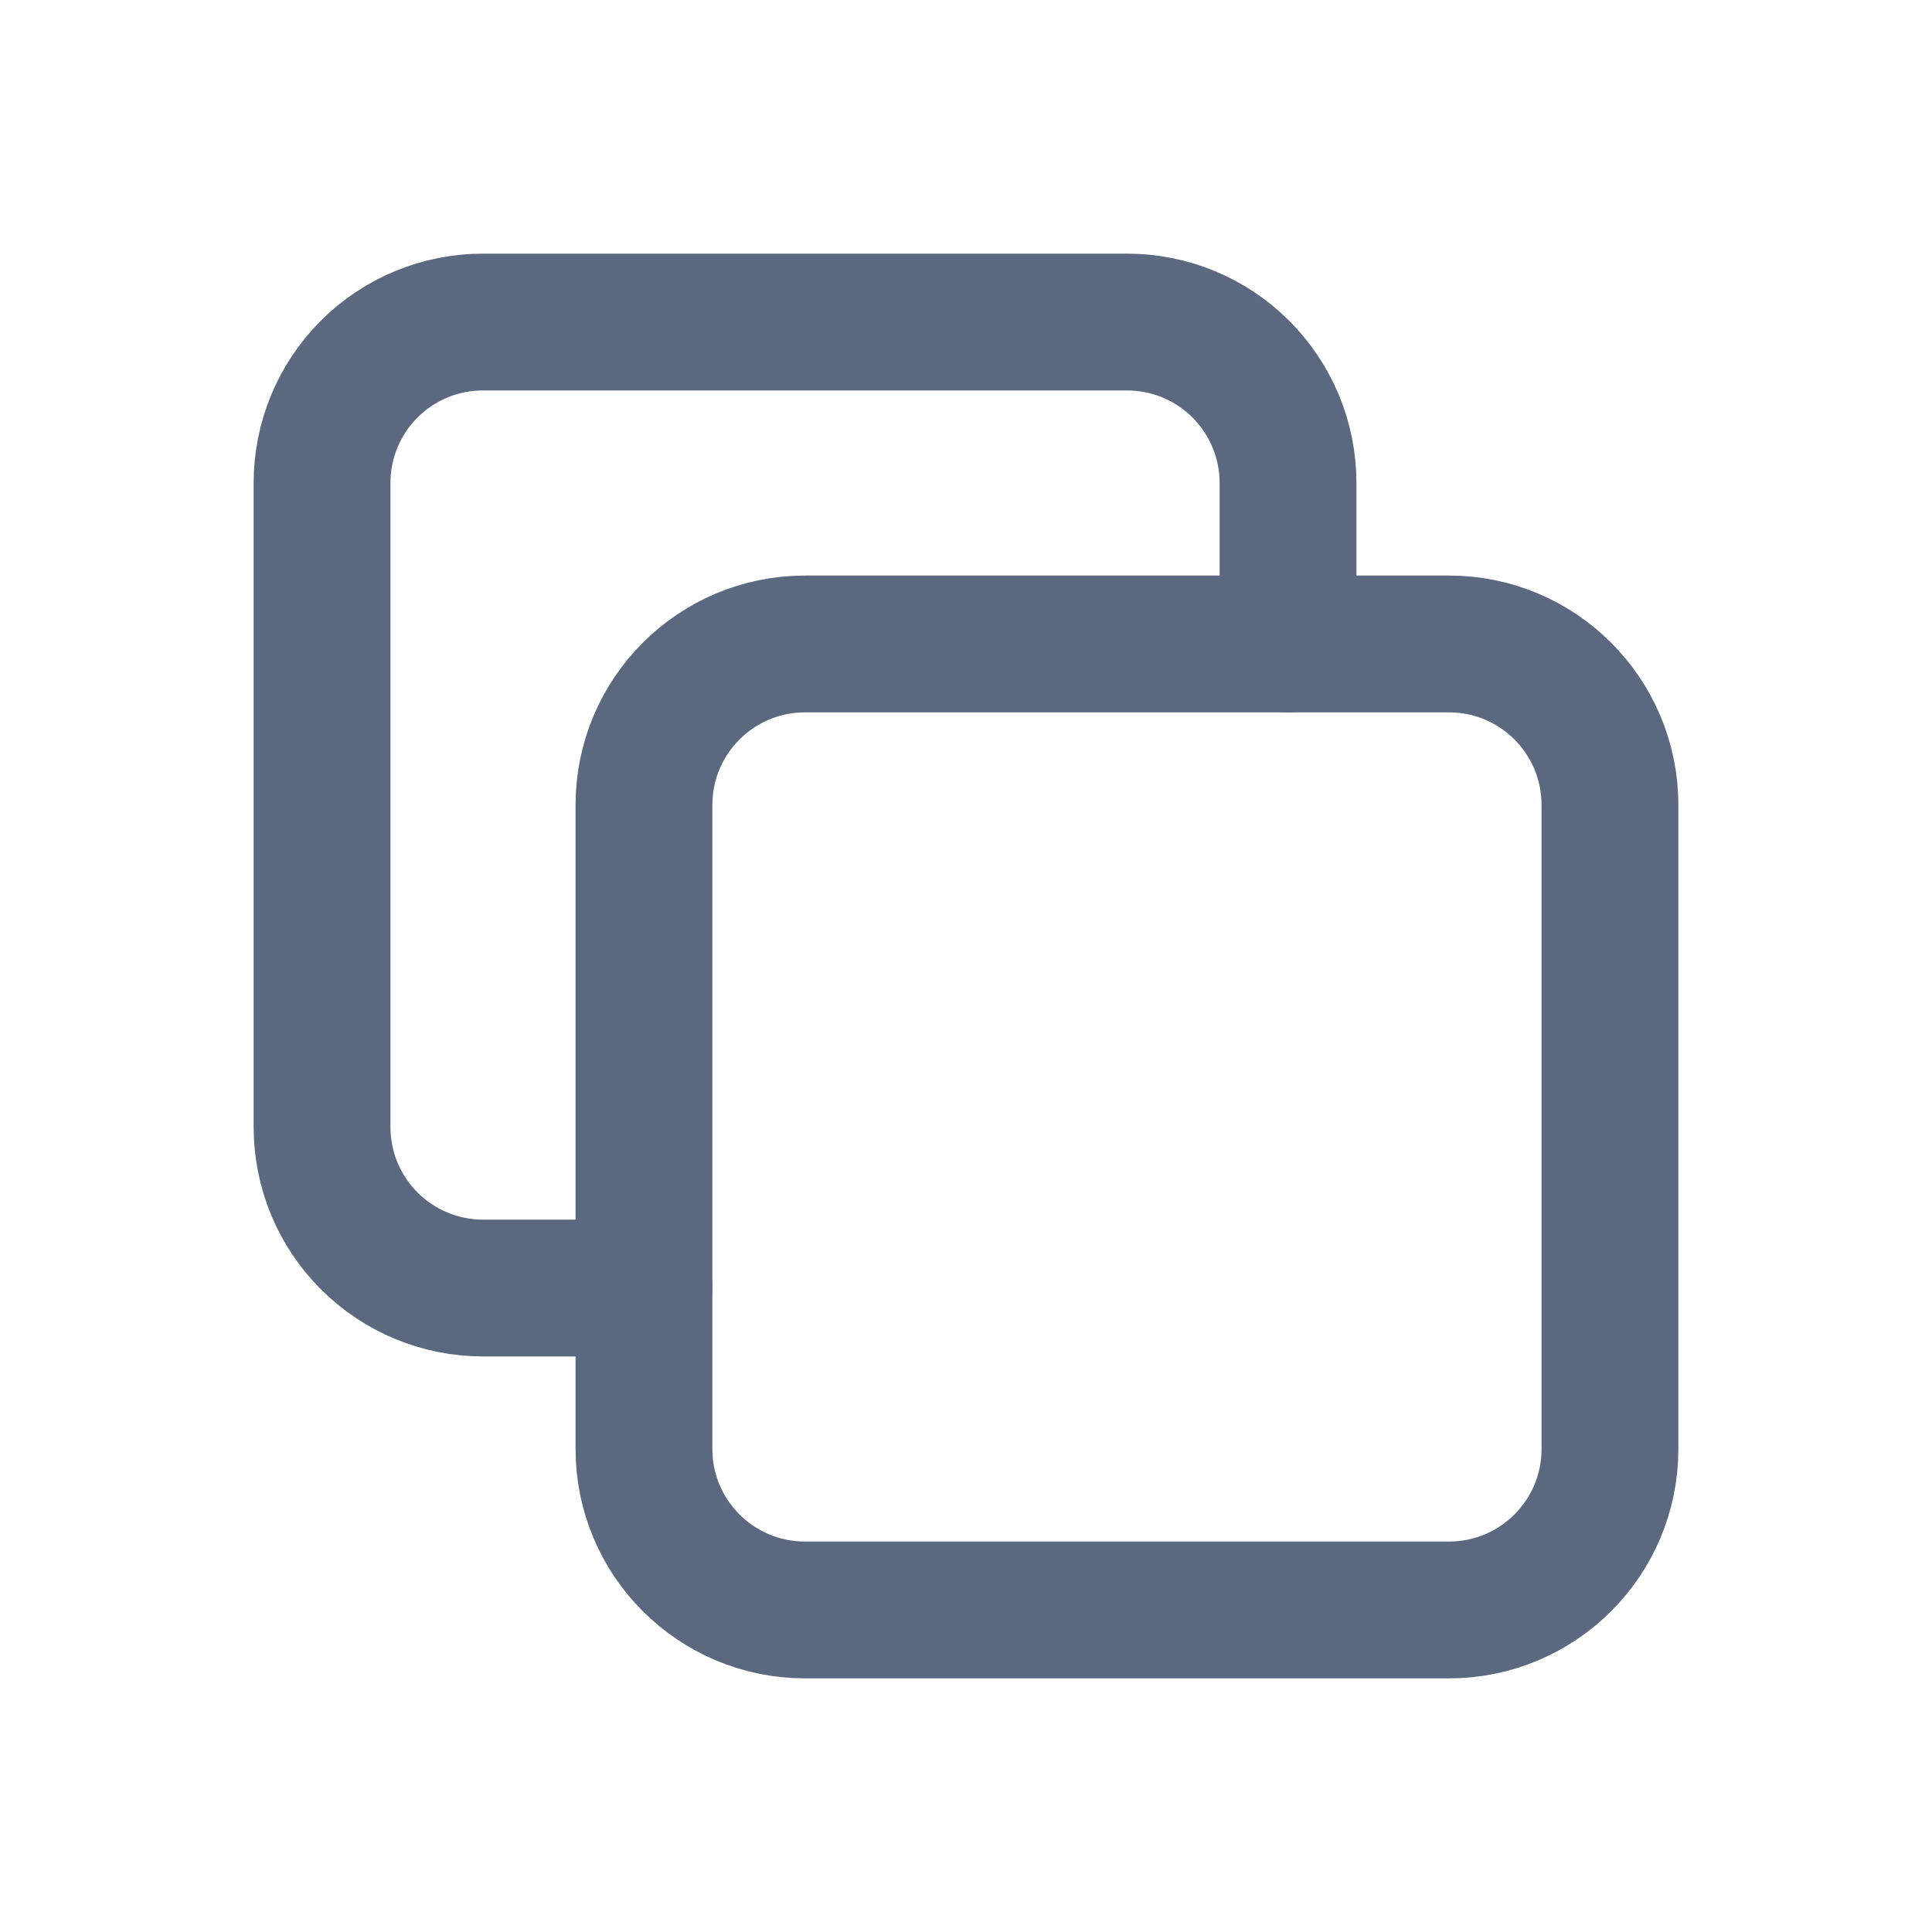
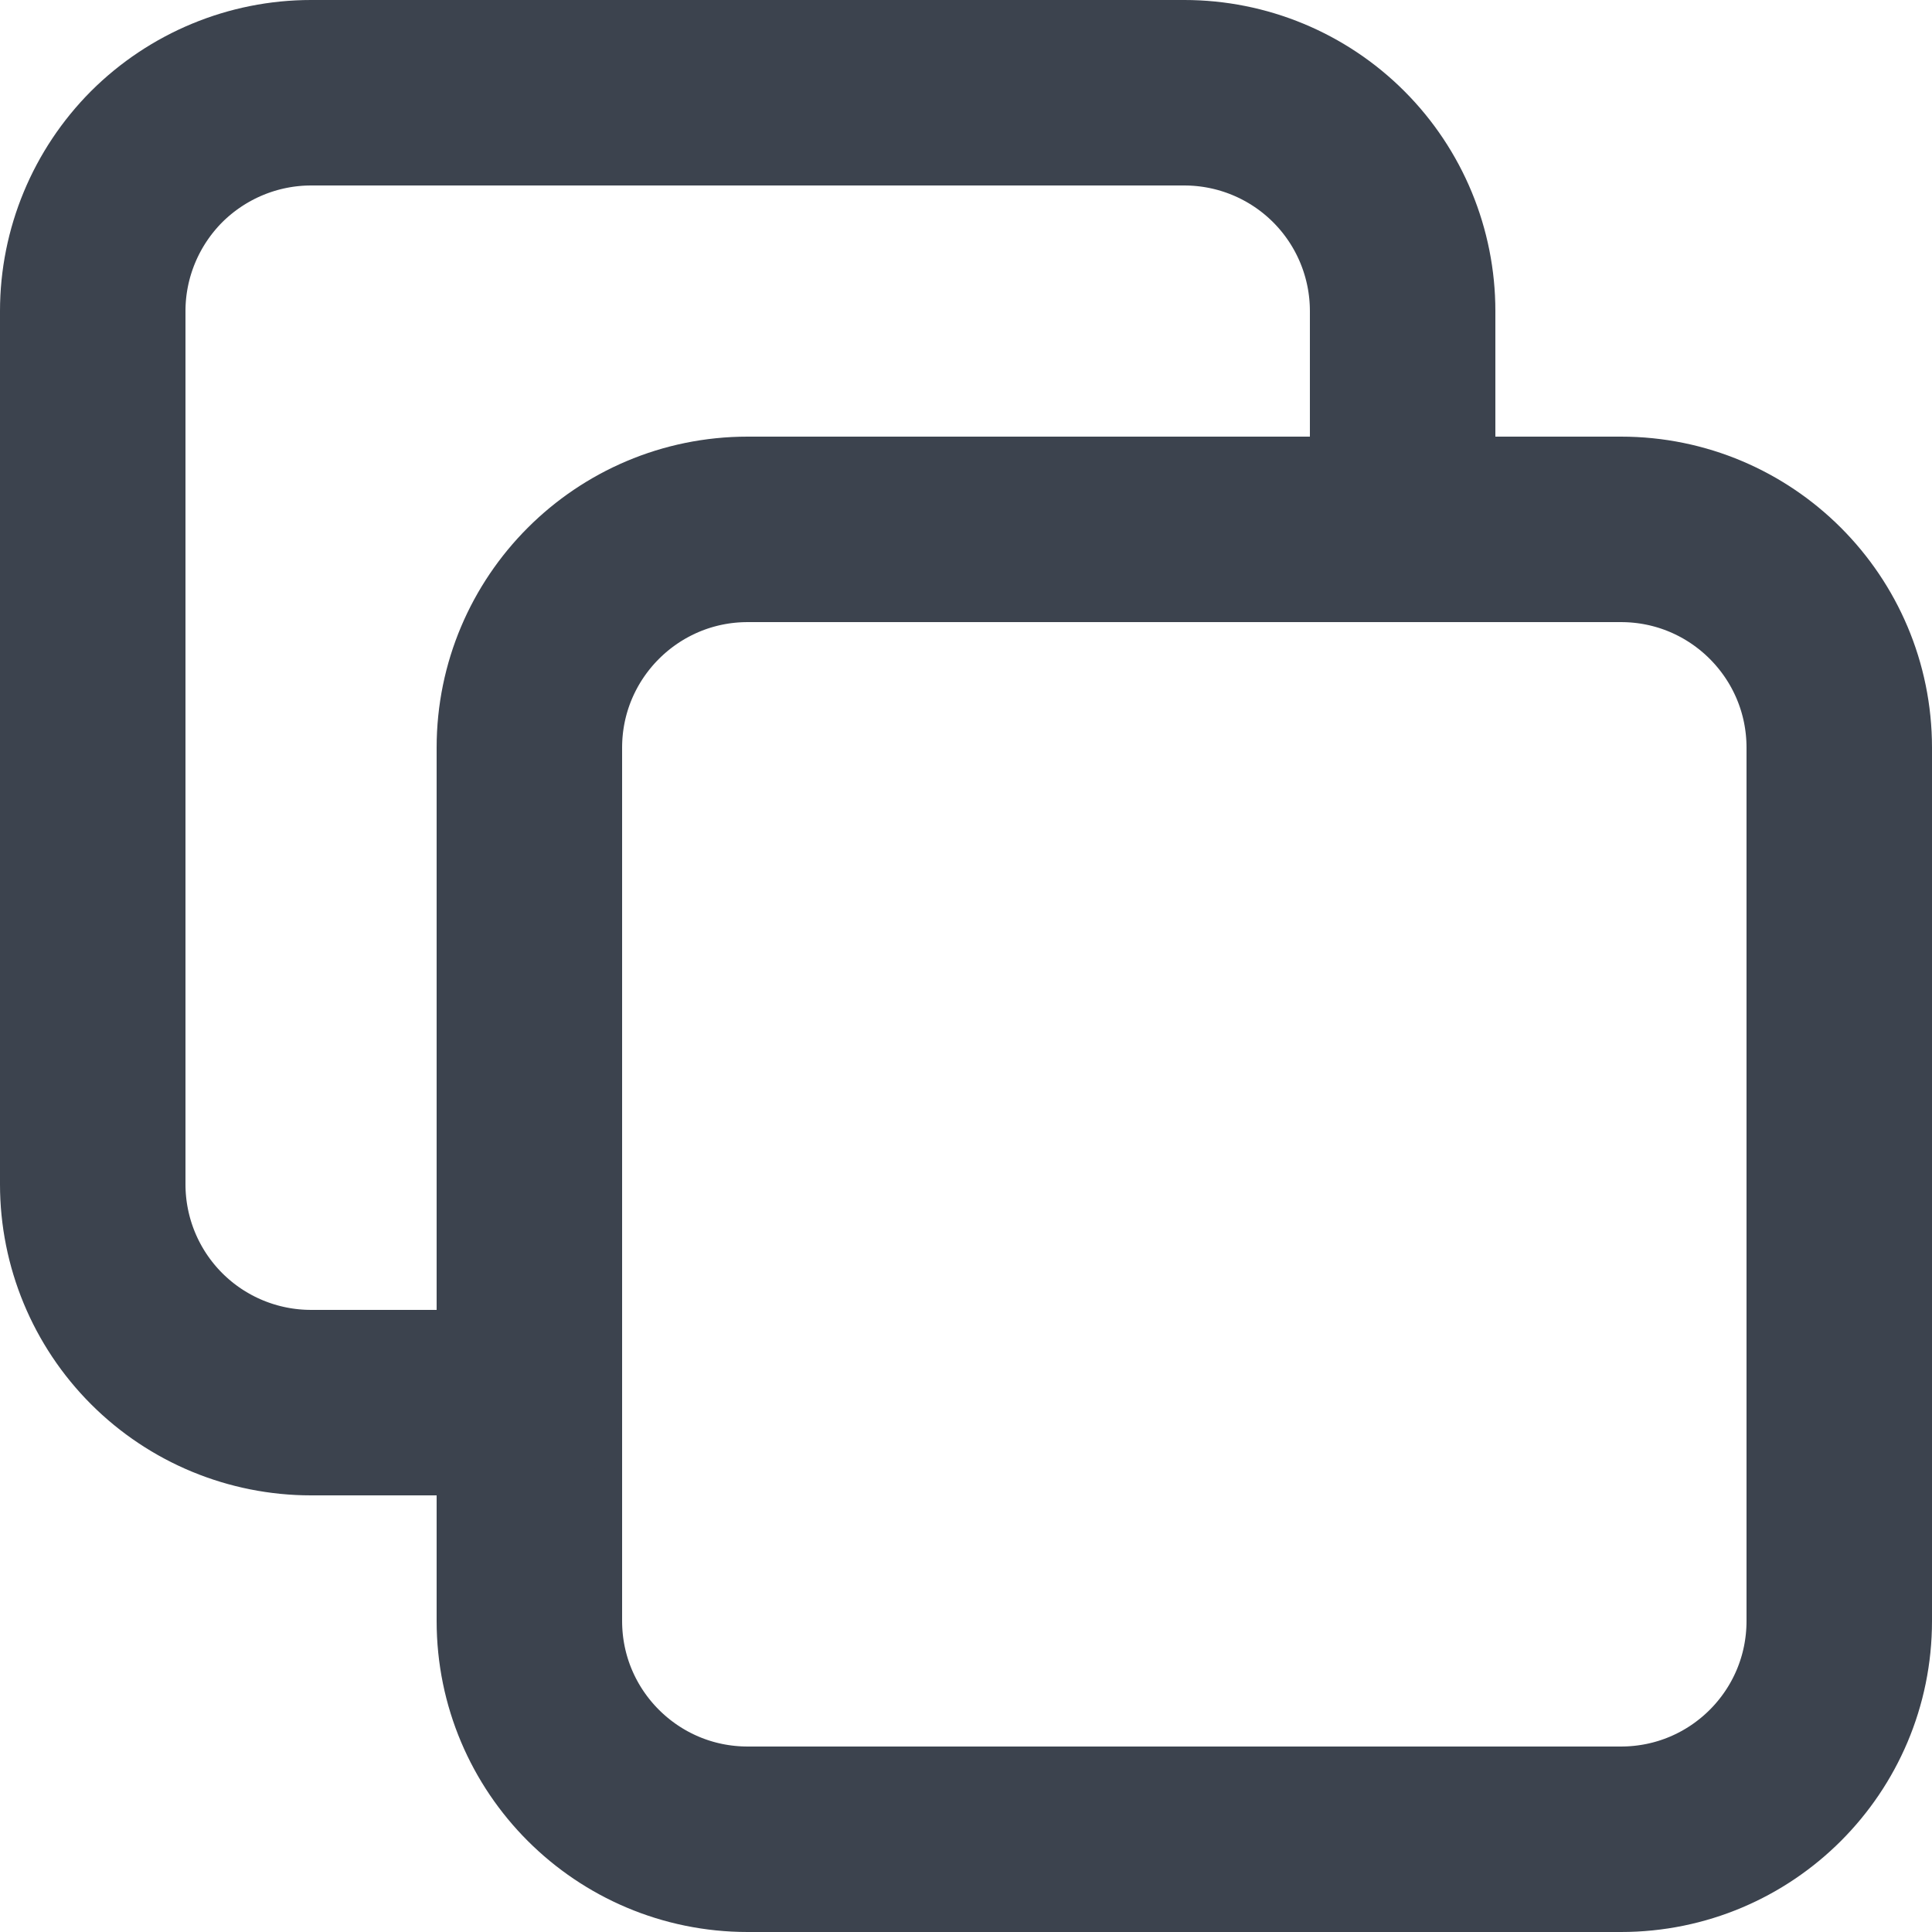
- <svg xmlns="http://www.w3.org/2000/svg" preserveAspectRatio="none" overflow="visible" style="display: block;" width="16" height="16" viewBox="0 0 16 16" fill="none">
+ <svg xmlns="http://www.w3.org/2000/svg" preserveAspectRatio="none" overflow="visible" style="display: block;" width="11.062" height="11.062" viewBox="0 0 11.062 11.062" fill="none">
  <g id="copy">
-     <path id="Vector" d="M6.667 5.333H12C12.736 5.333 13.333 5.93 13.333 6.667V12C13.333 12.736 12.736 13.333 12 13.333H6.667C5.93 13.333 5.333 12.736 5.333 12V6.667C5.333 5.93 5.93 5.333 6.667 5.333Z" stroke-width="1.133" stroke-linecap="round" stroke-linejoin="round" stroke="#5B6980" />
-     <path id="Vector_2" d="M10.667 5.333V4C10.667 3.646 10.526 3.307 10.276 3.057C10.026 2.807 9.687 2.667 9.333 2.667H4C3.646 2.667 3.307 2.807 3.057 3.057C2.807 3.307 2.667 3.646 2.667 4V9.333C2.667 9.687 2.807 10.026 3.057 10.276C3.307 10.526 3.646 10.667 4 10.667H5.333" stroke-width="1.133" stroke-linecap="round" stroke-linejoin="round" stroke="#5B6980" />
+     <path id="Vector" d="M4.281 3.031H9.281C9.972 3.031 10.531 3.591 10.531 4.281V9.281C10.531 9.972 9.972 10.531 9.281 10.531H4.281C3.591 10.531 3.031 9.972 3.031 9.281V4.281C3.031 3.591 3.591 3.031 4.281 3.031Z" stroke-width="1.062" stroke-linecap="round" stroke-linejoin="round" stroke="#3C434E" />
+     <path id="Vector_2" d="M8.031 3.031V1.781C8.031 1.45 7.9 1.132 7.665 0.897C7.431 0.663 7.113 0.531 6.781 0.531H1.781C1.45 0.531 1.132 0.663 0.897 0.897C0.663 1.132 0.531 1.45 0.531 1.781V6.781C0.531 7.113 0.663 7.431 0.897 7.665C1.132 7.9 1.45 8.031 1.781 8.031H3.031" stroke-width="1.062" stroke-linecap="round" stroke-linejoin="round" stroke="#3C434E" />
  </g>
</svg>
